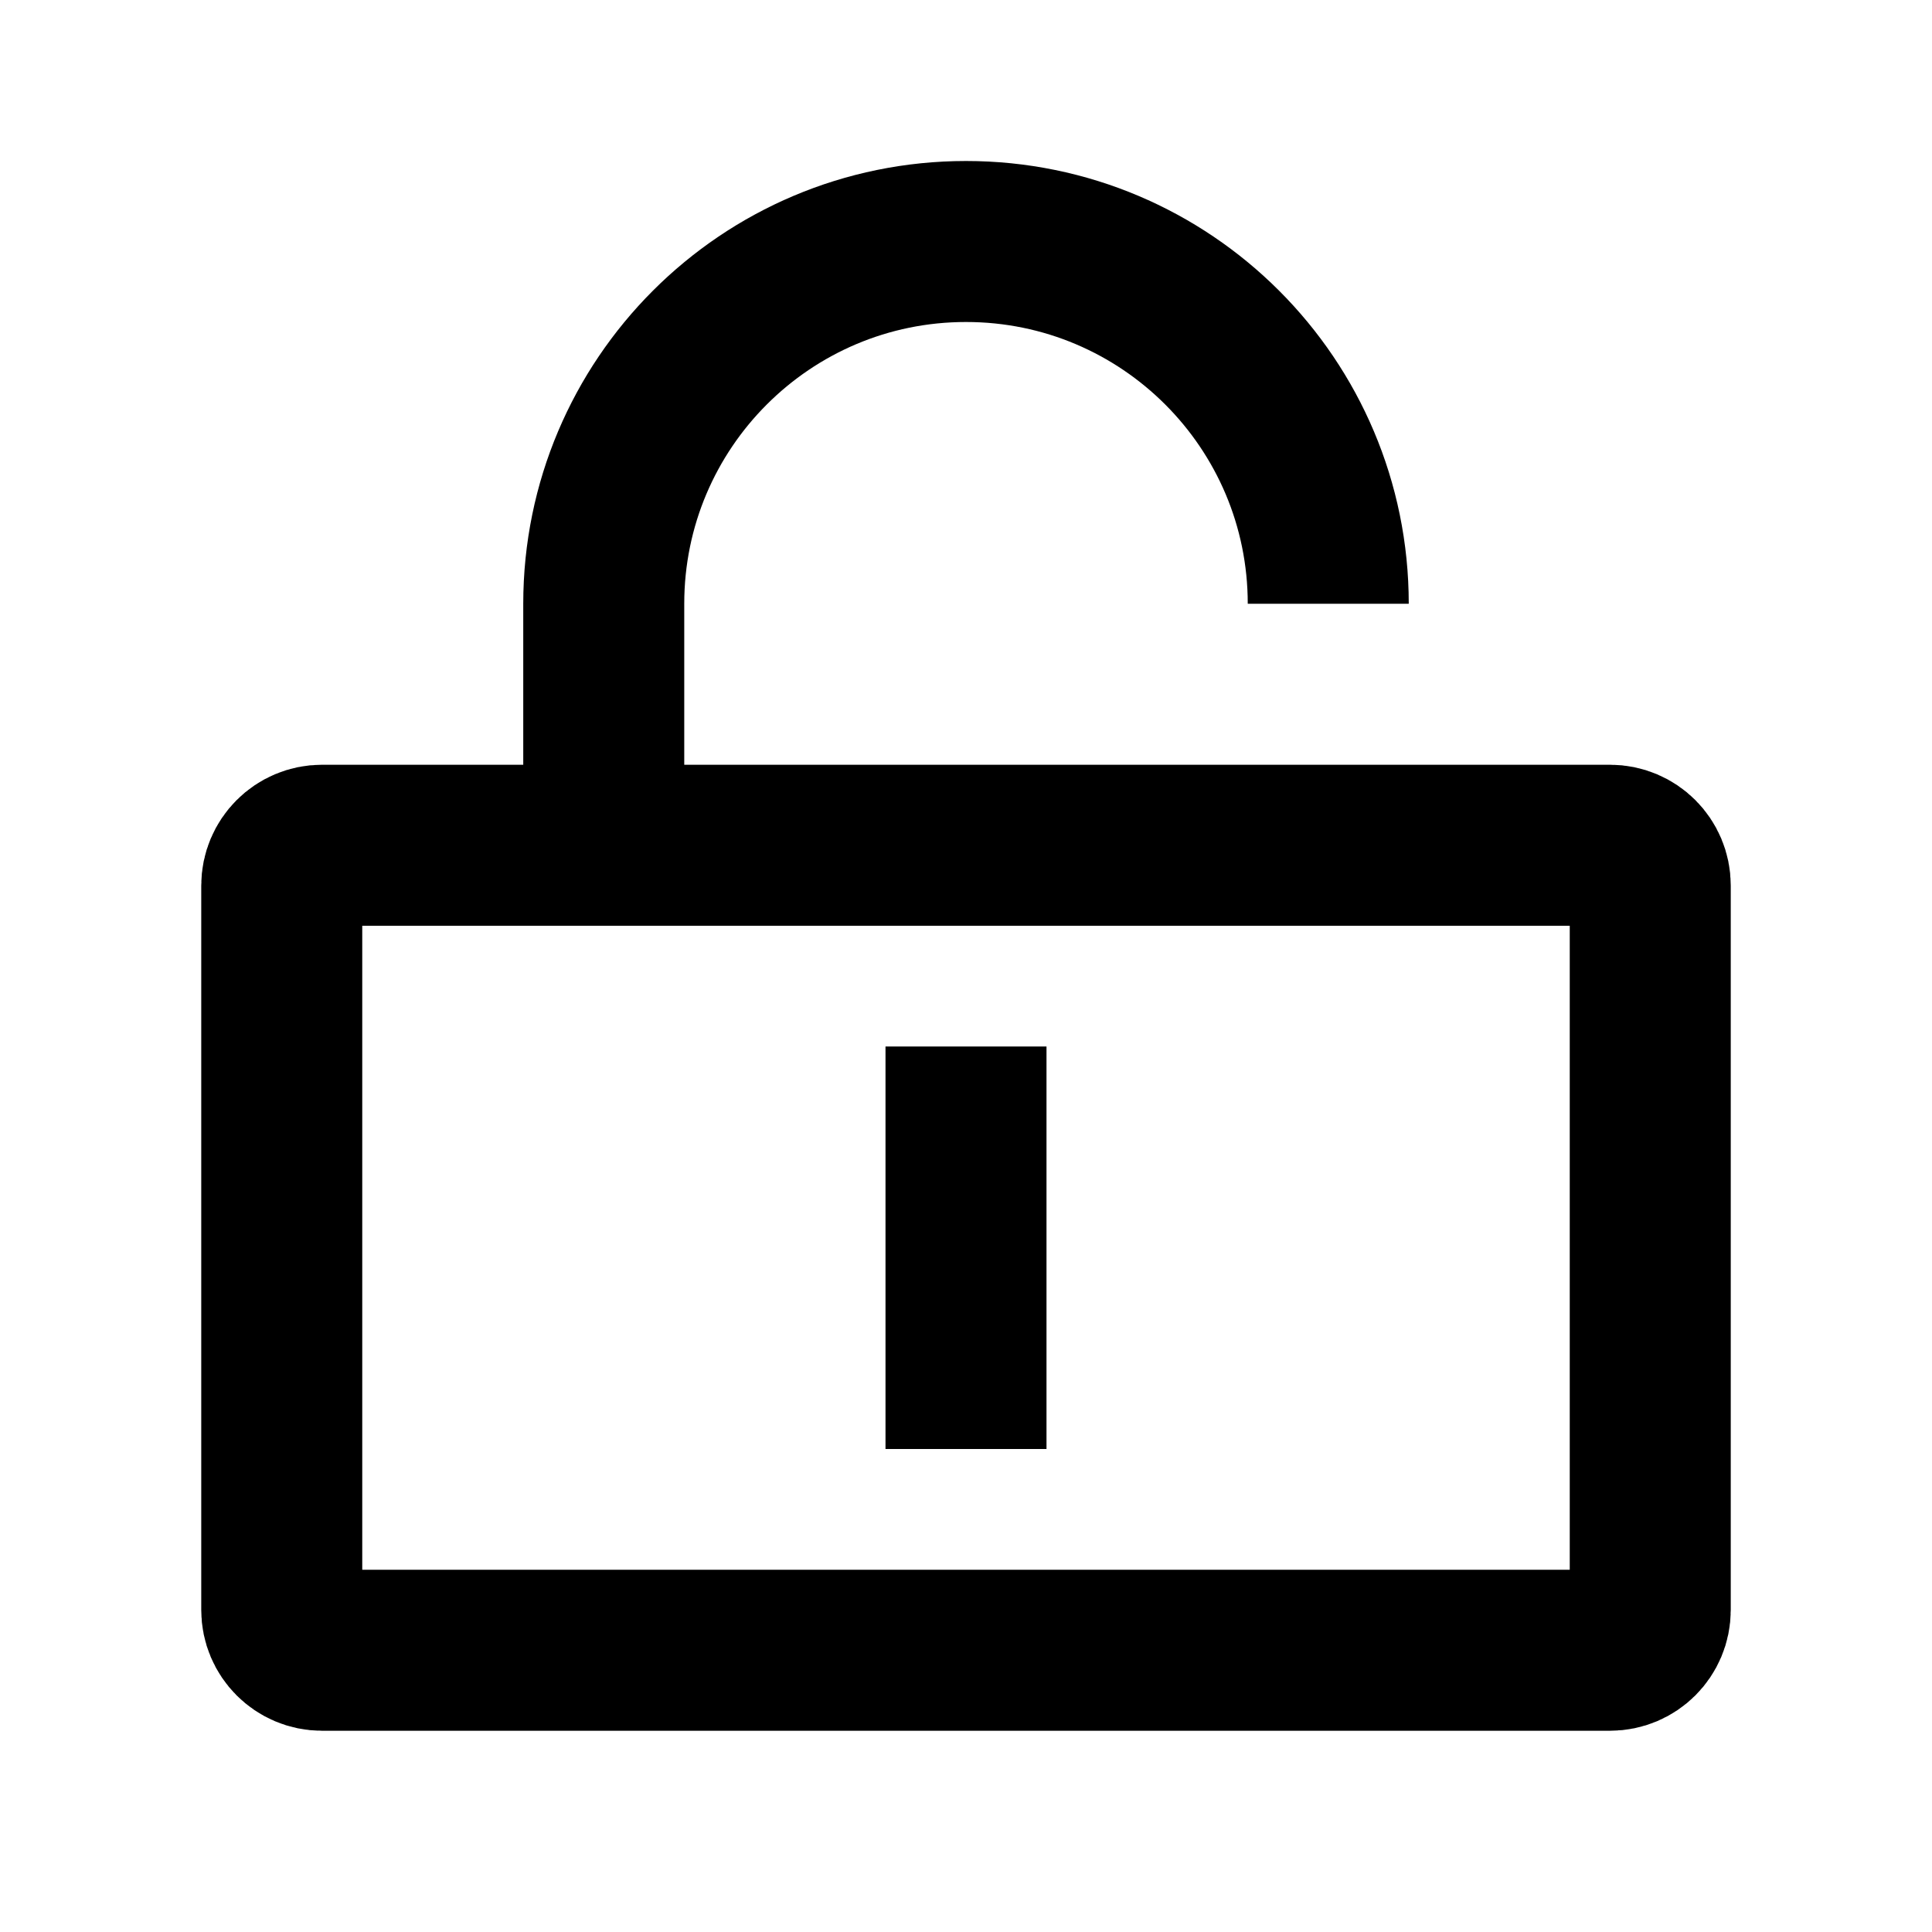
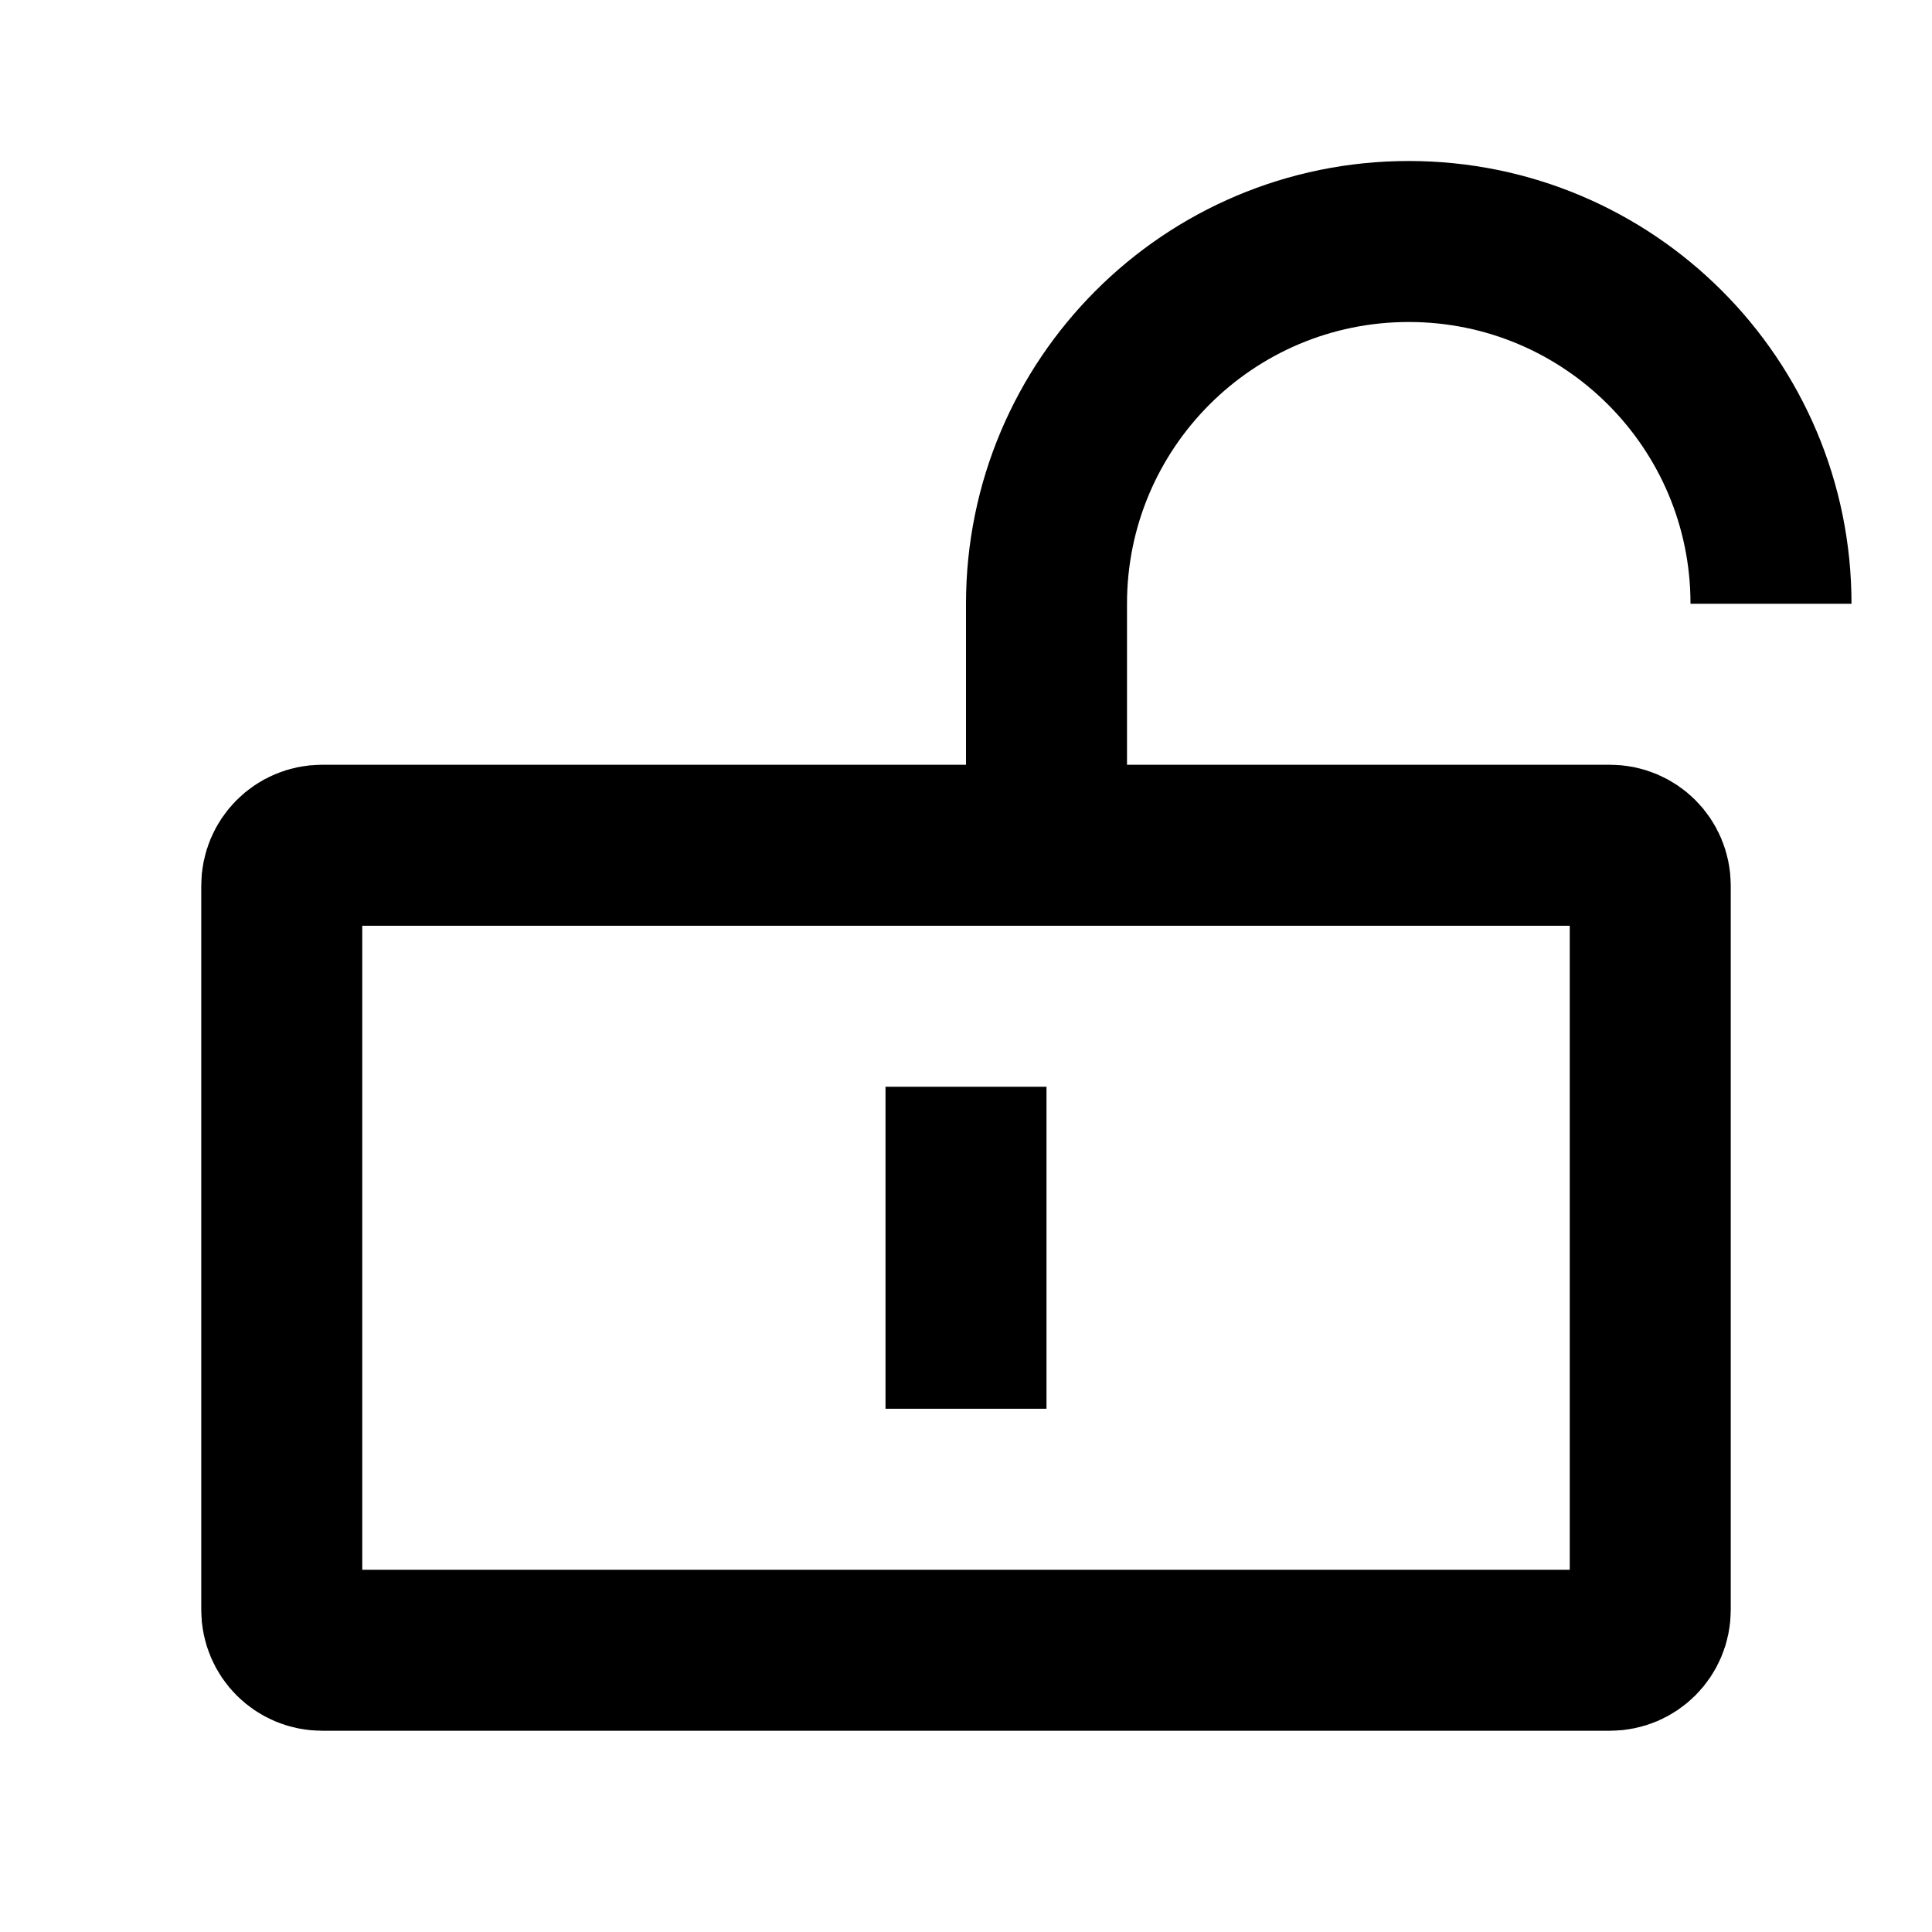
<svg xmlns="http://www.w3.org/2000/svg" width="48" height="48" viewBox="0 0 48 48" fill="none" stroke="currentColor" stroke-width="4">
  <rect x="7" y="21" width="34" height="20" rx="1" stroke-linecap="butt" />
-   <path d="M33 15V15C33 10.029 28.971 6 24 6V6C19.029 6 15 10.029 15 15V21" stroke-linecap="butt" />
-   <line x1="24" y1="36" x2="24" y2="26" stroke-linecap="butt" />
+   <path d="M44 15V15C44 10.029 39.971 6 35 6V6C30.029 6 26 10.029 26 15V21" stroke-linecap="butt" />
+   <path d="M24 35V27" stroke-linecap="butt" />
</svg>
